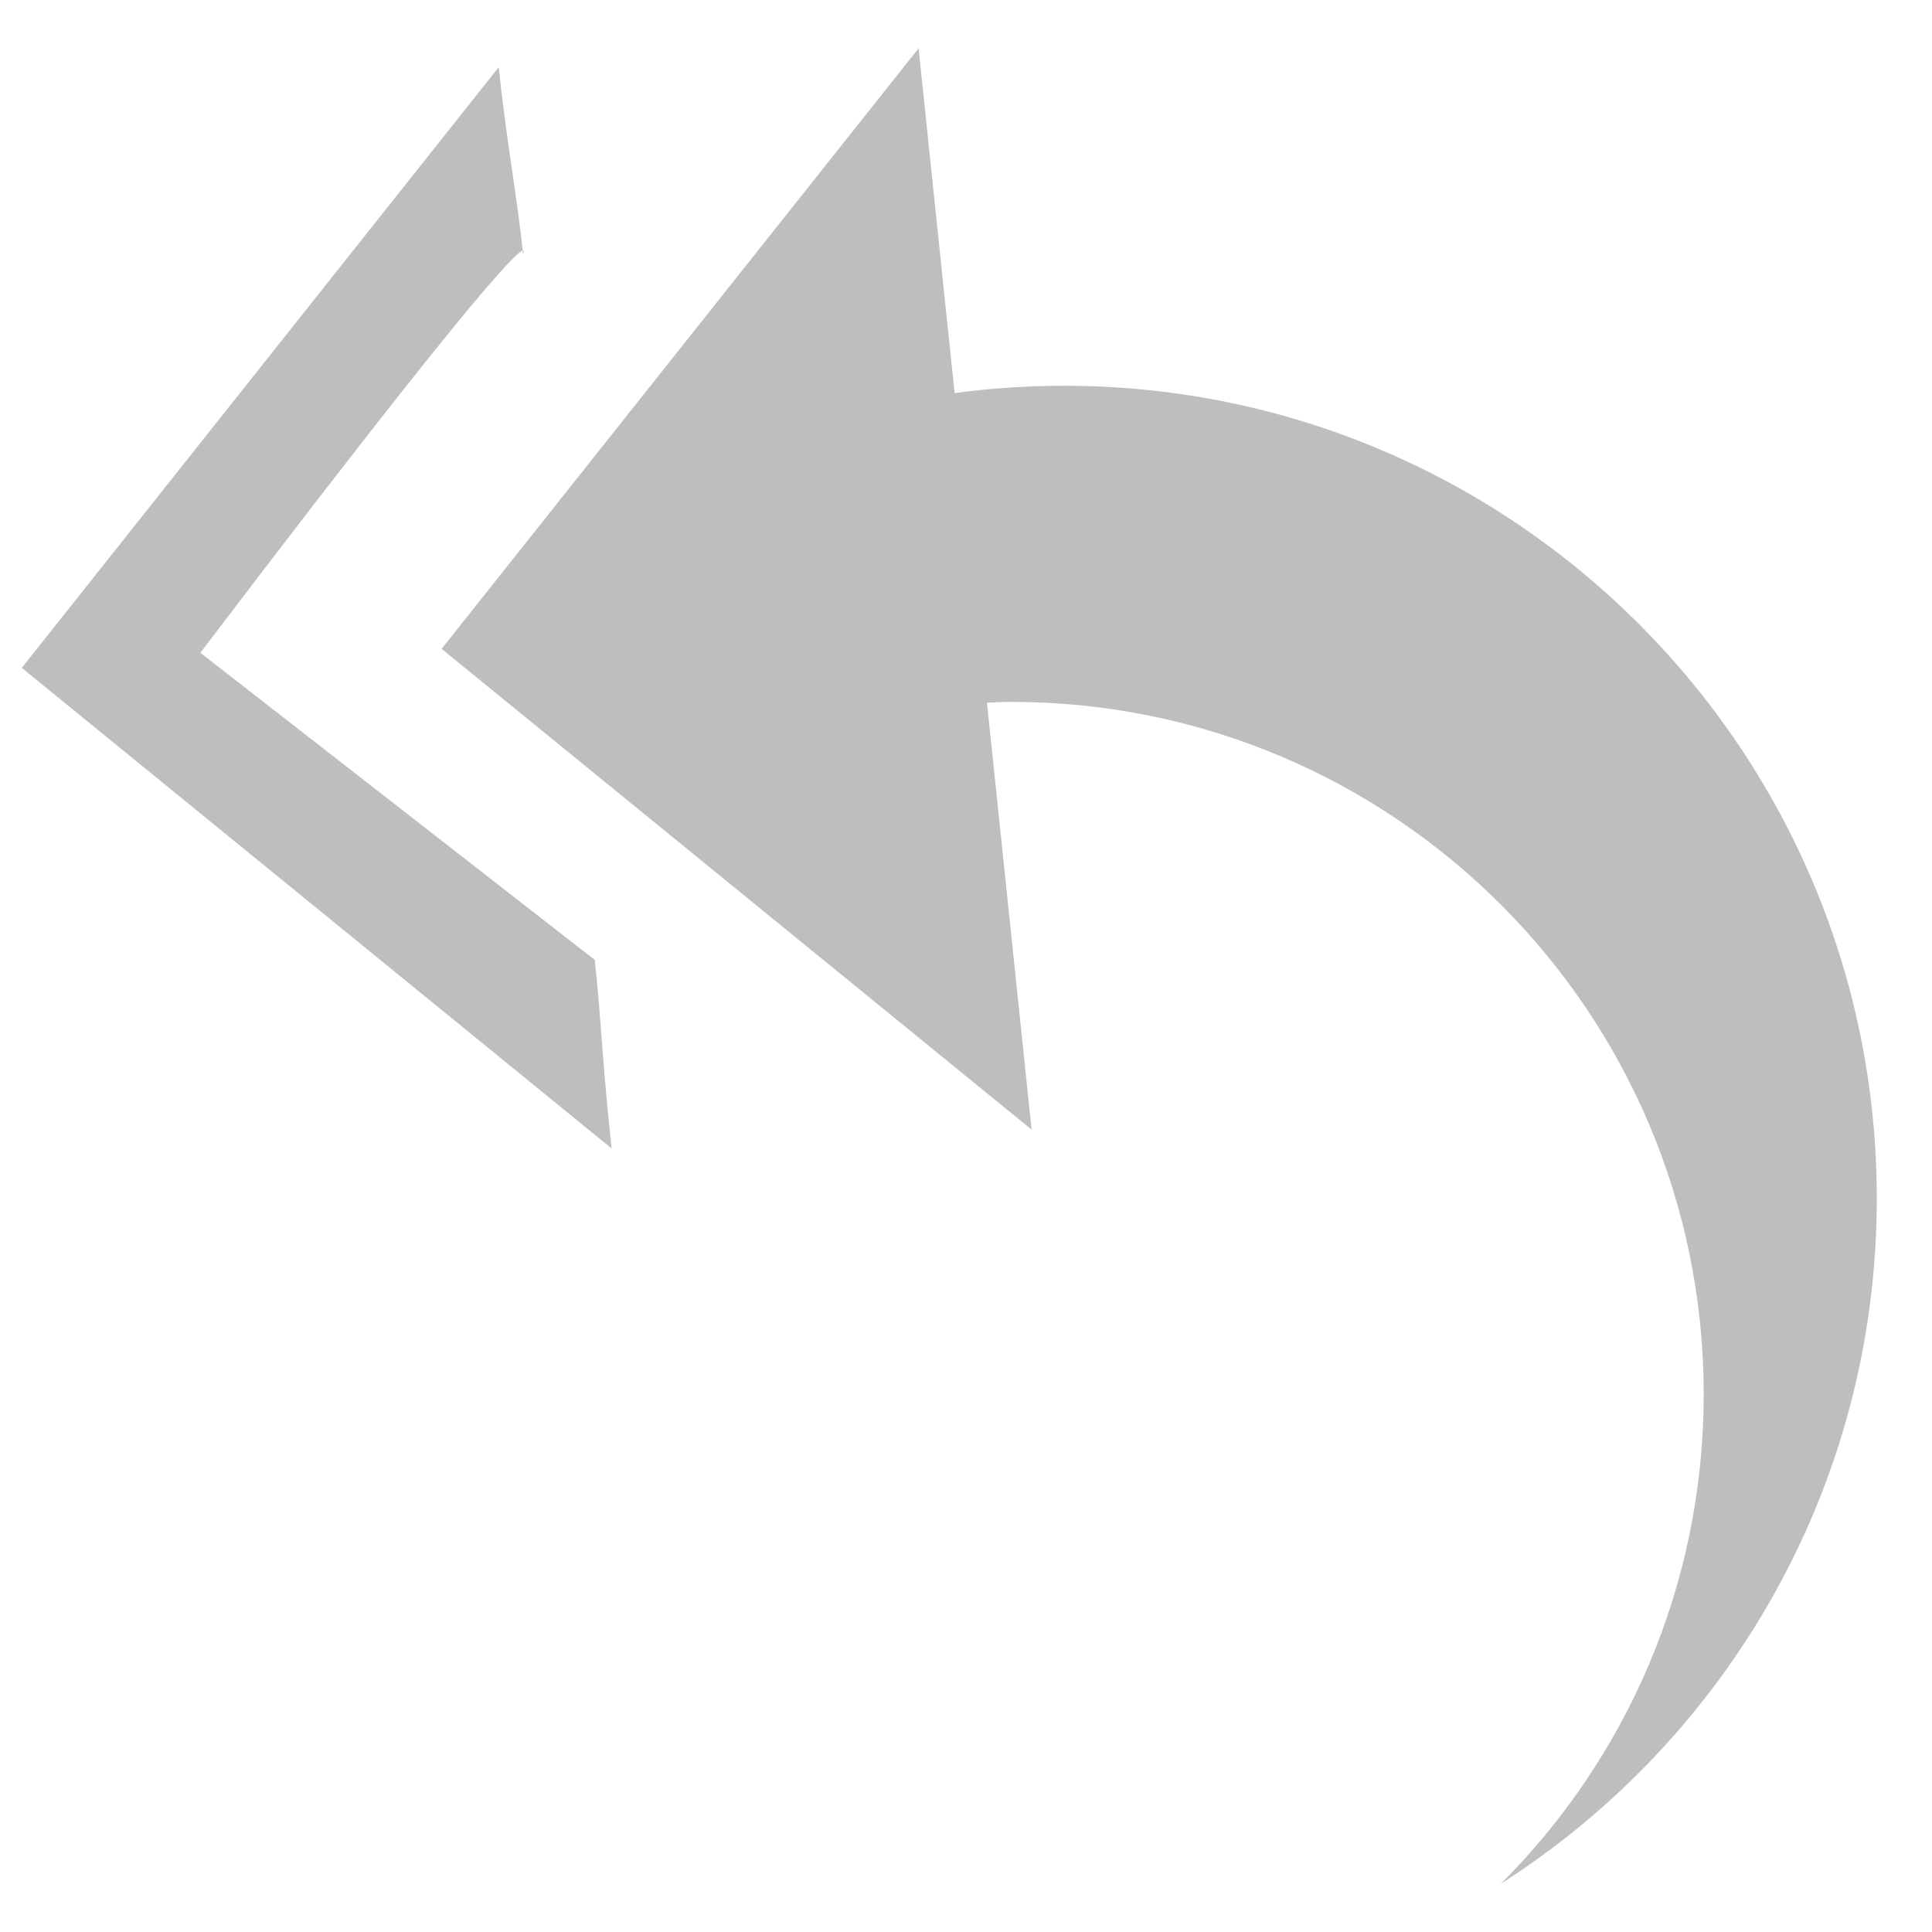
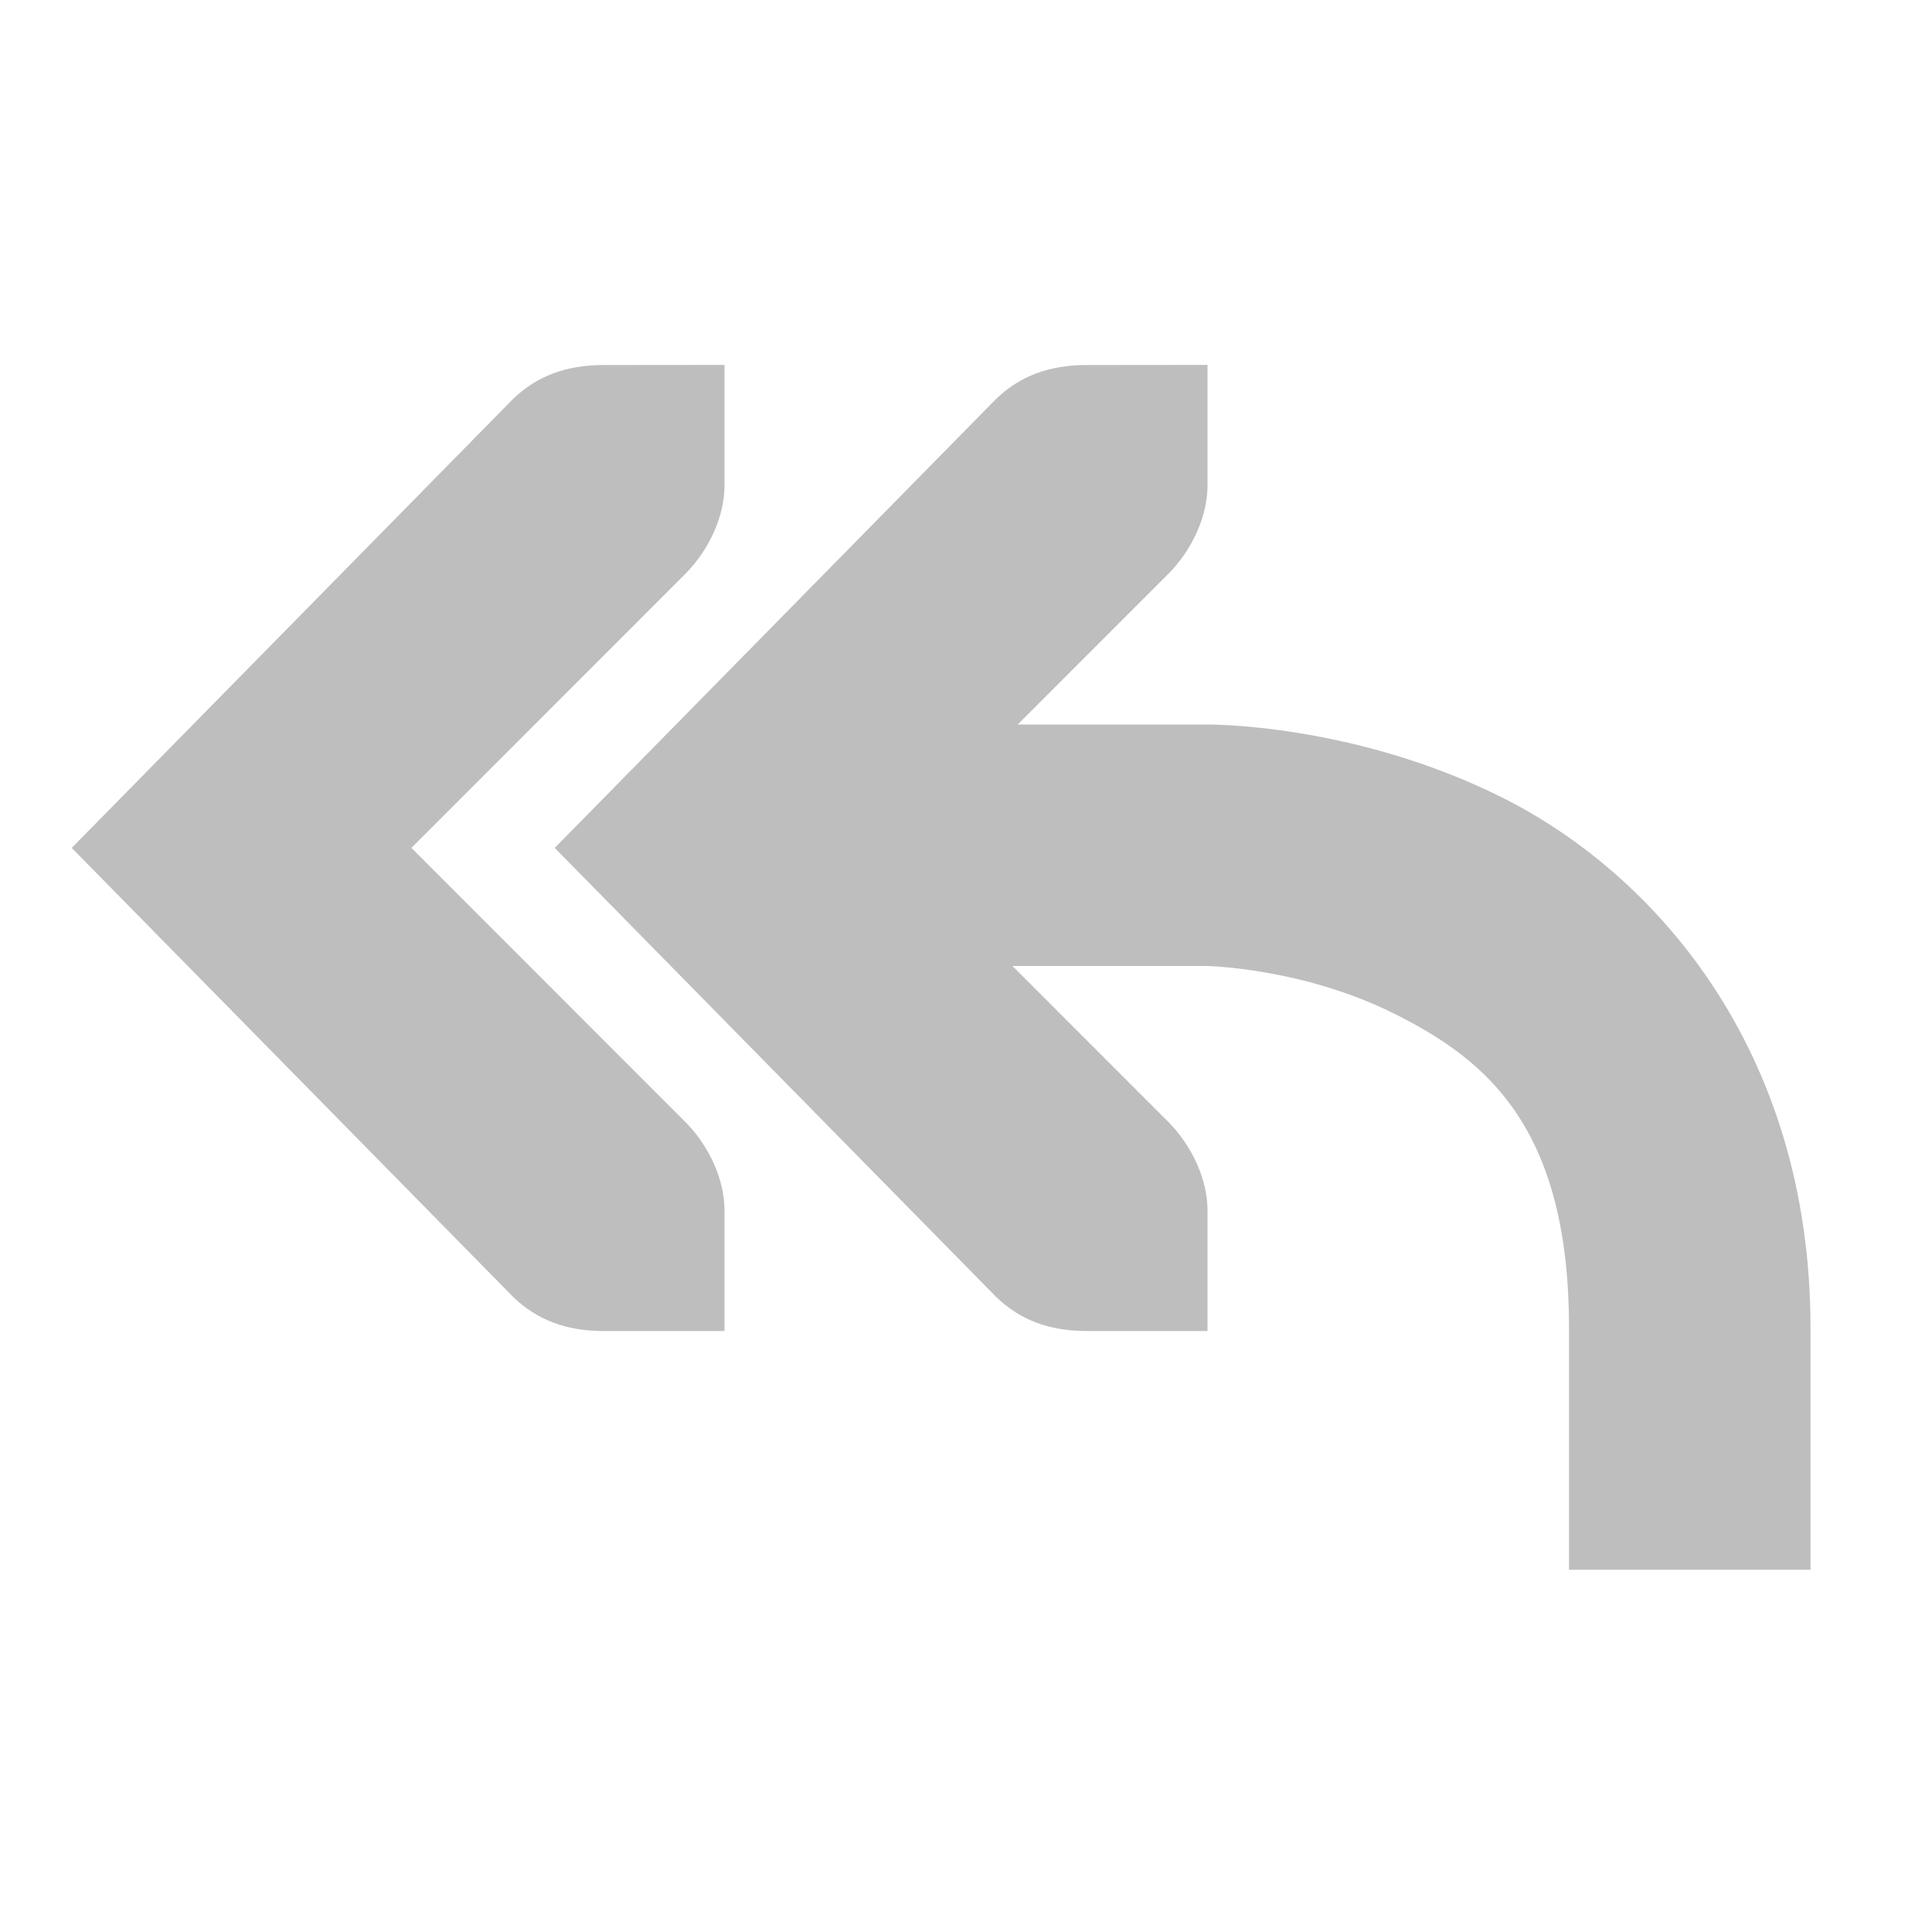
- <svg xmlns="http://www.w3.org/2000/svg" version="1.1" id="Layer_1" x="0px" y="0px" width="100px" height="100px" viewBox="0 0 100 100" enable-background="new 0 0 100 100" xml:space="preserve">
-   <defs id="defs7" />
-   <path d="m 55.074,19.967 c -1.919,0 -3.812,0.131 -5.664,0.379 L 47.546,2.5 22.857,33.585 53.395,58.469 51.085,36.371 c 0.421,-0.014 0.839,-0.041 1.264,-0.041 19.789,0 35.834,16.043 35.834,35.832 0,9.896 -4.009,18.854 -10.493,25.338 C 89.383,90.028 97.142,76.943 97.142,62.036 97.143,38.804 78.31,19.967 55.074,19.967 z" id="path3" style="fill:#bebebe;fill-opacity:1;stroke:none" />
-   <path style="fill:#bebebe;fill-opacity:1;stroke:none" mask="none" d="M 25.815,3.476 1.127,34.569 l 30.531,24.875 c -0.512,-4.7 -0.527,-6.594 -0.875,-9.762 L 10.371,33.788 C 28.729,9.609 27.076,13.146 27.075,13.147 26.791,10.328 26.18,7.075 25.815,3.476 z" id="path3-8-2" />
+ <svg xmlns="http://www.w3.org/2000/svg" id="svg10" version="1.1" height="16" width="16">
+   <defs id="defs14" />
+   <g style="fill:#bebebe;fill-opacity:1" id="g8" font-weight="400" fill="#2e3436">
+     <path id="path2" overflow="visible" style="line-height:normal;font-variant-ligatures:normal;font-variant-position:normal;font-variant-caps:normal;font-variant-numeric:normal;font-variant-alternates:normal;font-feature-settings:normal;text-indent:0;text-align:start;text-decoration-line:none;text-decoration-style:solid;text-decoration-color:#000;text-transform:none;text-orientation:mixed;shape-padding:0;isolation:auto;mix-blend-mode:normal;marker:none;fill:#bebebe;fill-opacity:1" d="M7 6v2h2.994s.791.014 1.553.395c.761.38 1.447.938 1.447 2.605v2h2v-2c0-2.333-1.314-3.775-2.553-4.395C11.203 5.986 9.994 6 9.994 6z" white-space="normal" font-family="sans-serif" color="#000" />
+     <path id="path4" overflow="visible" style="line-height:normal;-inkscape-font-specification:'Bitstream Vera Sans';text-indent:0;text-align:start;text-decoration-line:none;text-transform:none;marker:none;fill:#bebebe;fill-opacity:1" d="M6 3.022v1c0 .257-.13.529-.313.719l-2.28 2.281 2.28 2.281c.183.19.313.462.313.72v1H5c-.31 0-.552-.091-.75-.282L.594 7.022 4.25 3.303c.198-.19.44-.28.75-.28z" font-family="Bitstream Vera Sans" color="#bebebe" />
+     <path id="path6" overflow="visible" style="line-height:normal;-inkscape-font-specification:'Bitstream Vera Sans';text-indent:0;text-align:start;text-decoration-line:none;text-transform:none;marker:none;fill:#bebebe;fill-opacity:1" d="M10 3.022v1c0 .257-.13.529-.313.719l-2.28 2.281 2.28 2.281c.183.19.313.462.313.72v1H9c-.31 0-.552-.091-.75-.282L4.594 7.022 8.25 3.303c.198-.19.44-.28.75-.28z" font-family="Bitstream Vera Sans" color="#bebebe" />
+   </g>
</svg>
